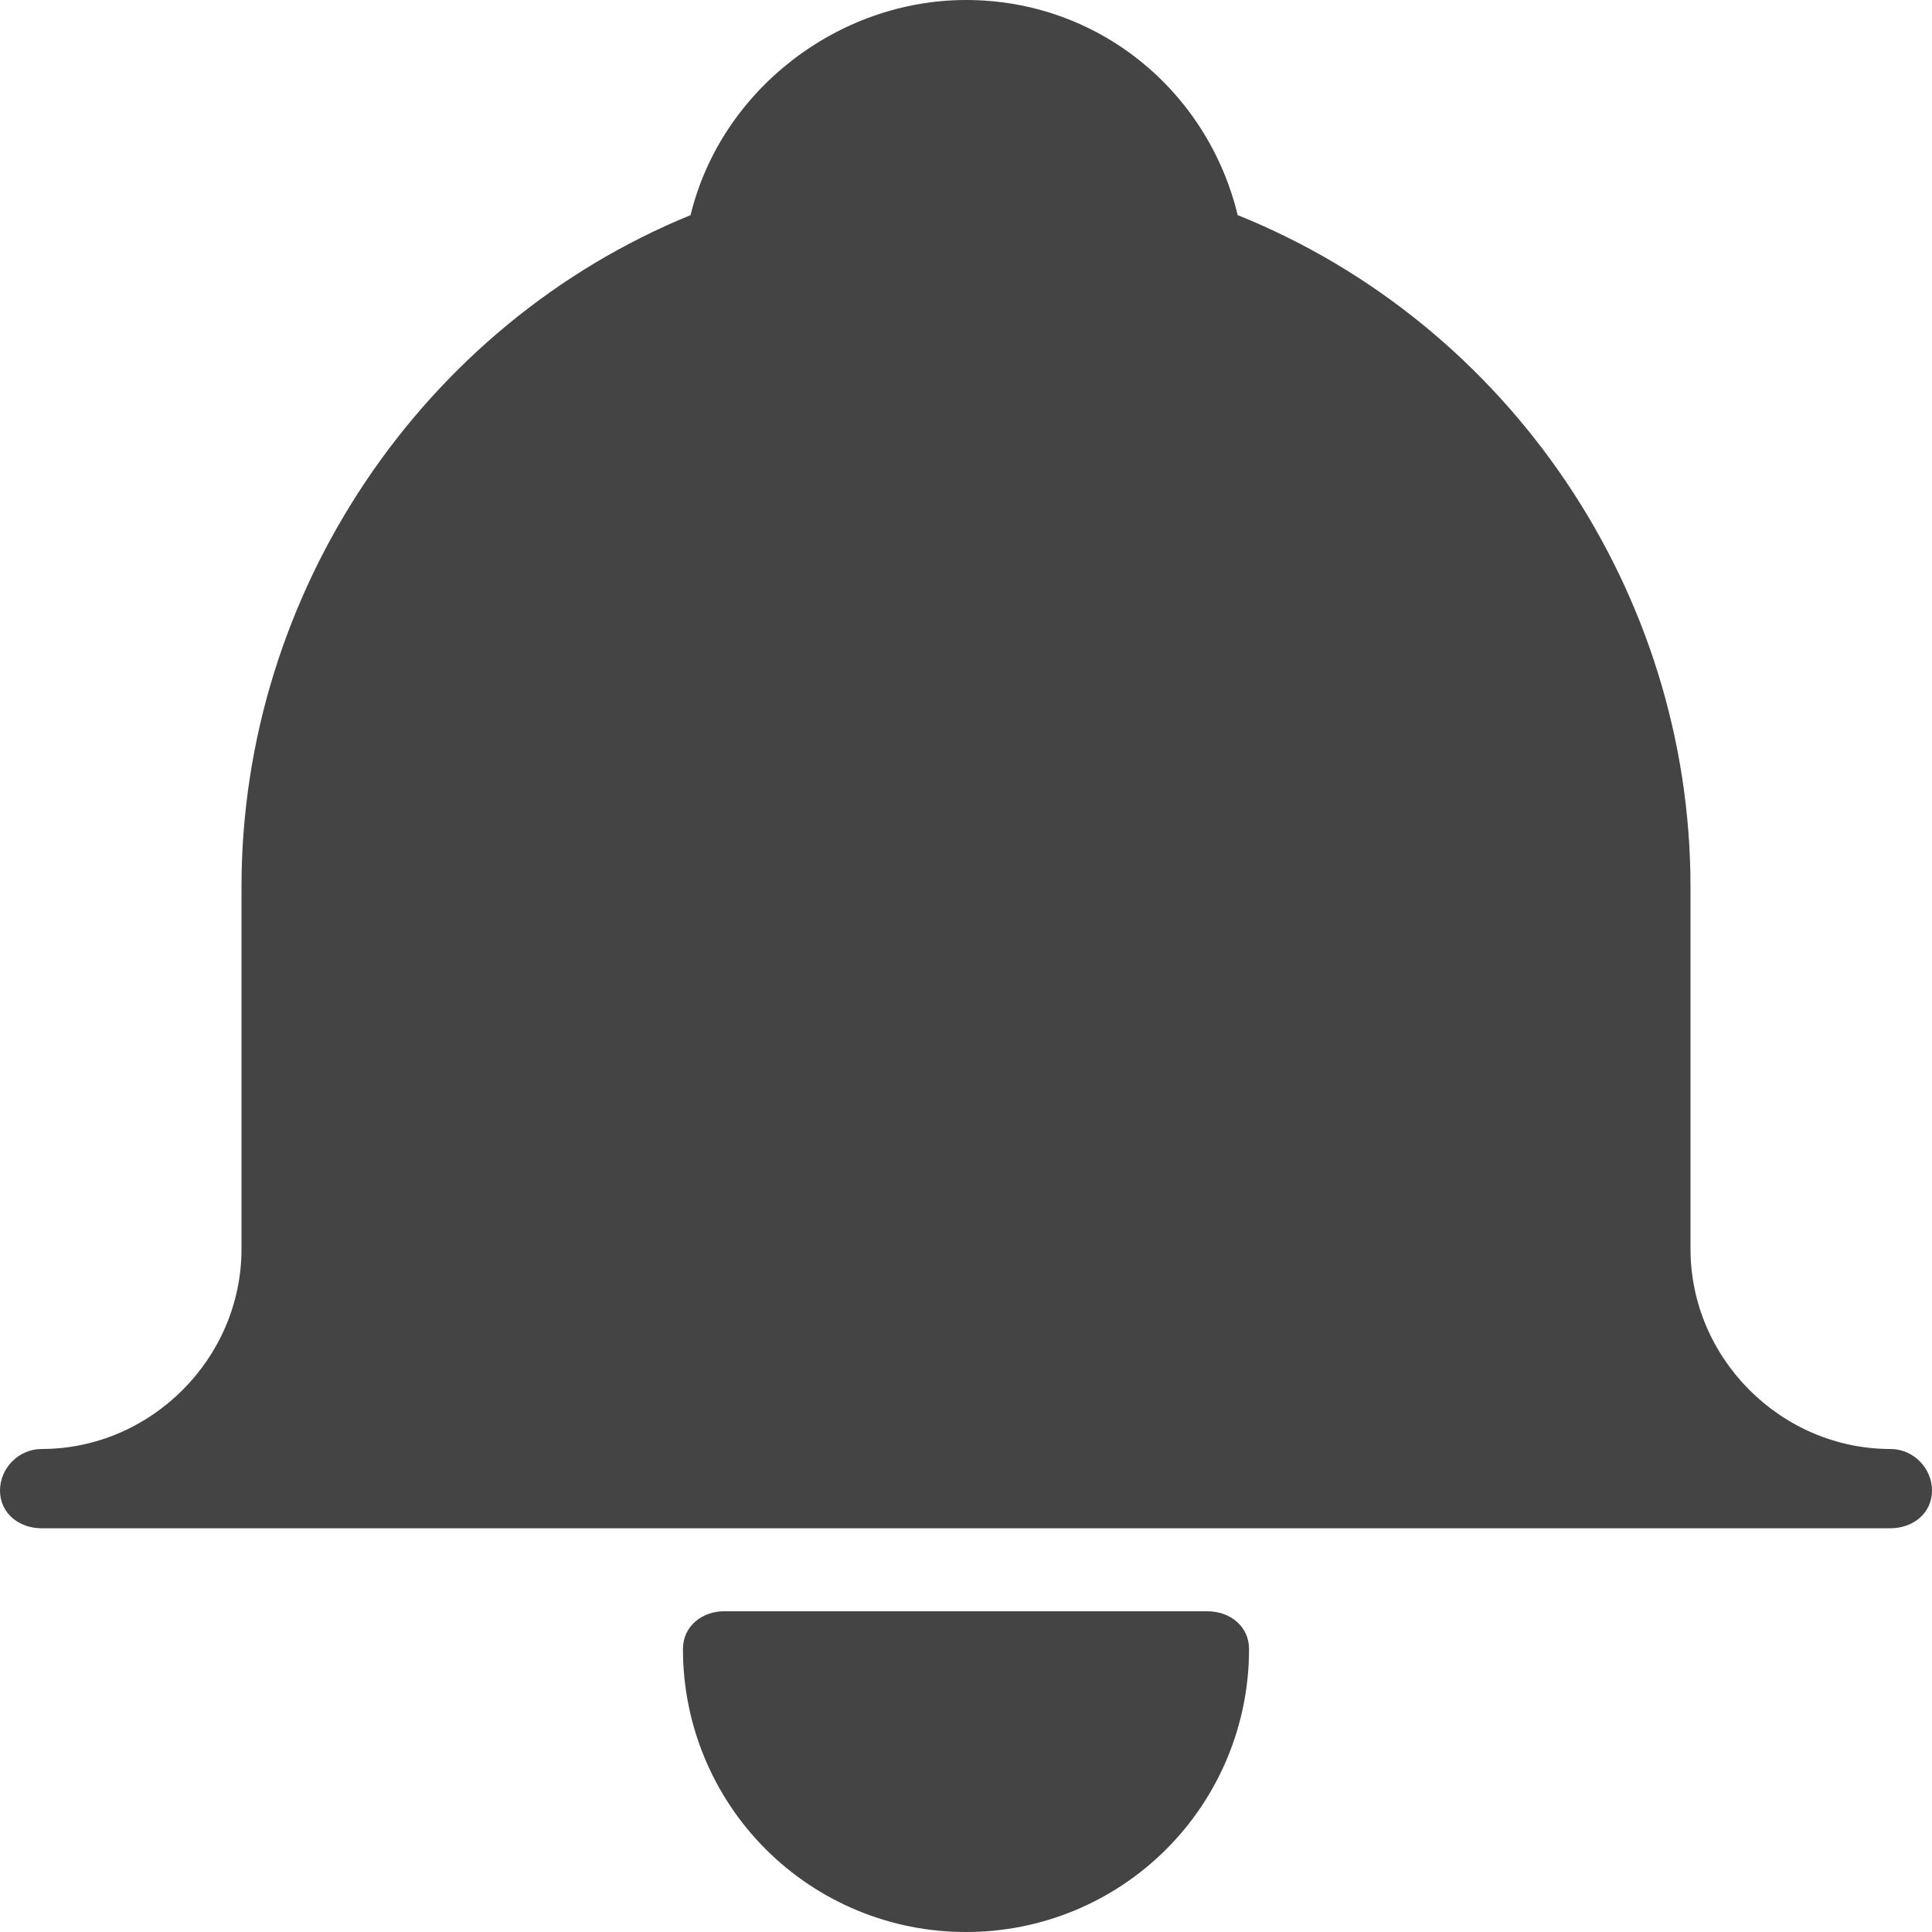
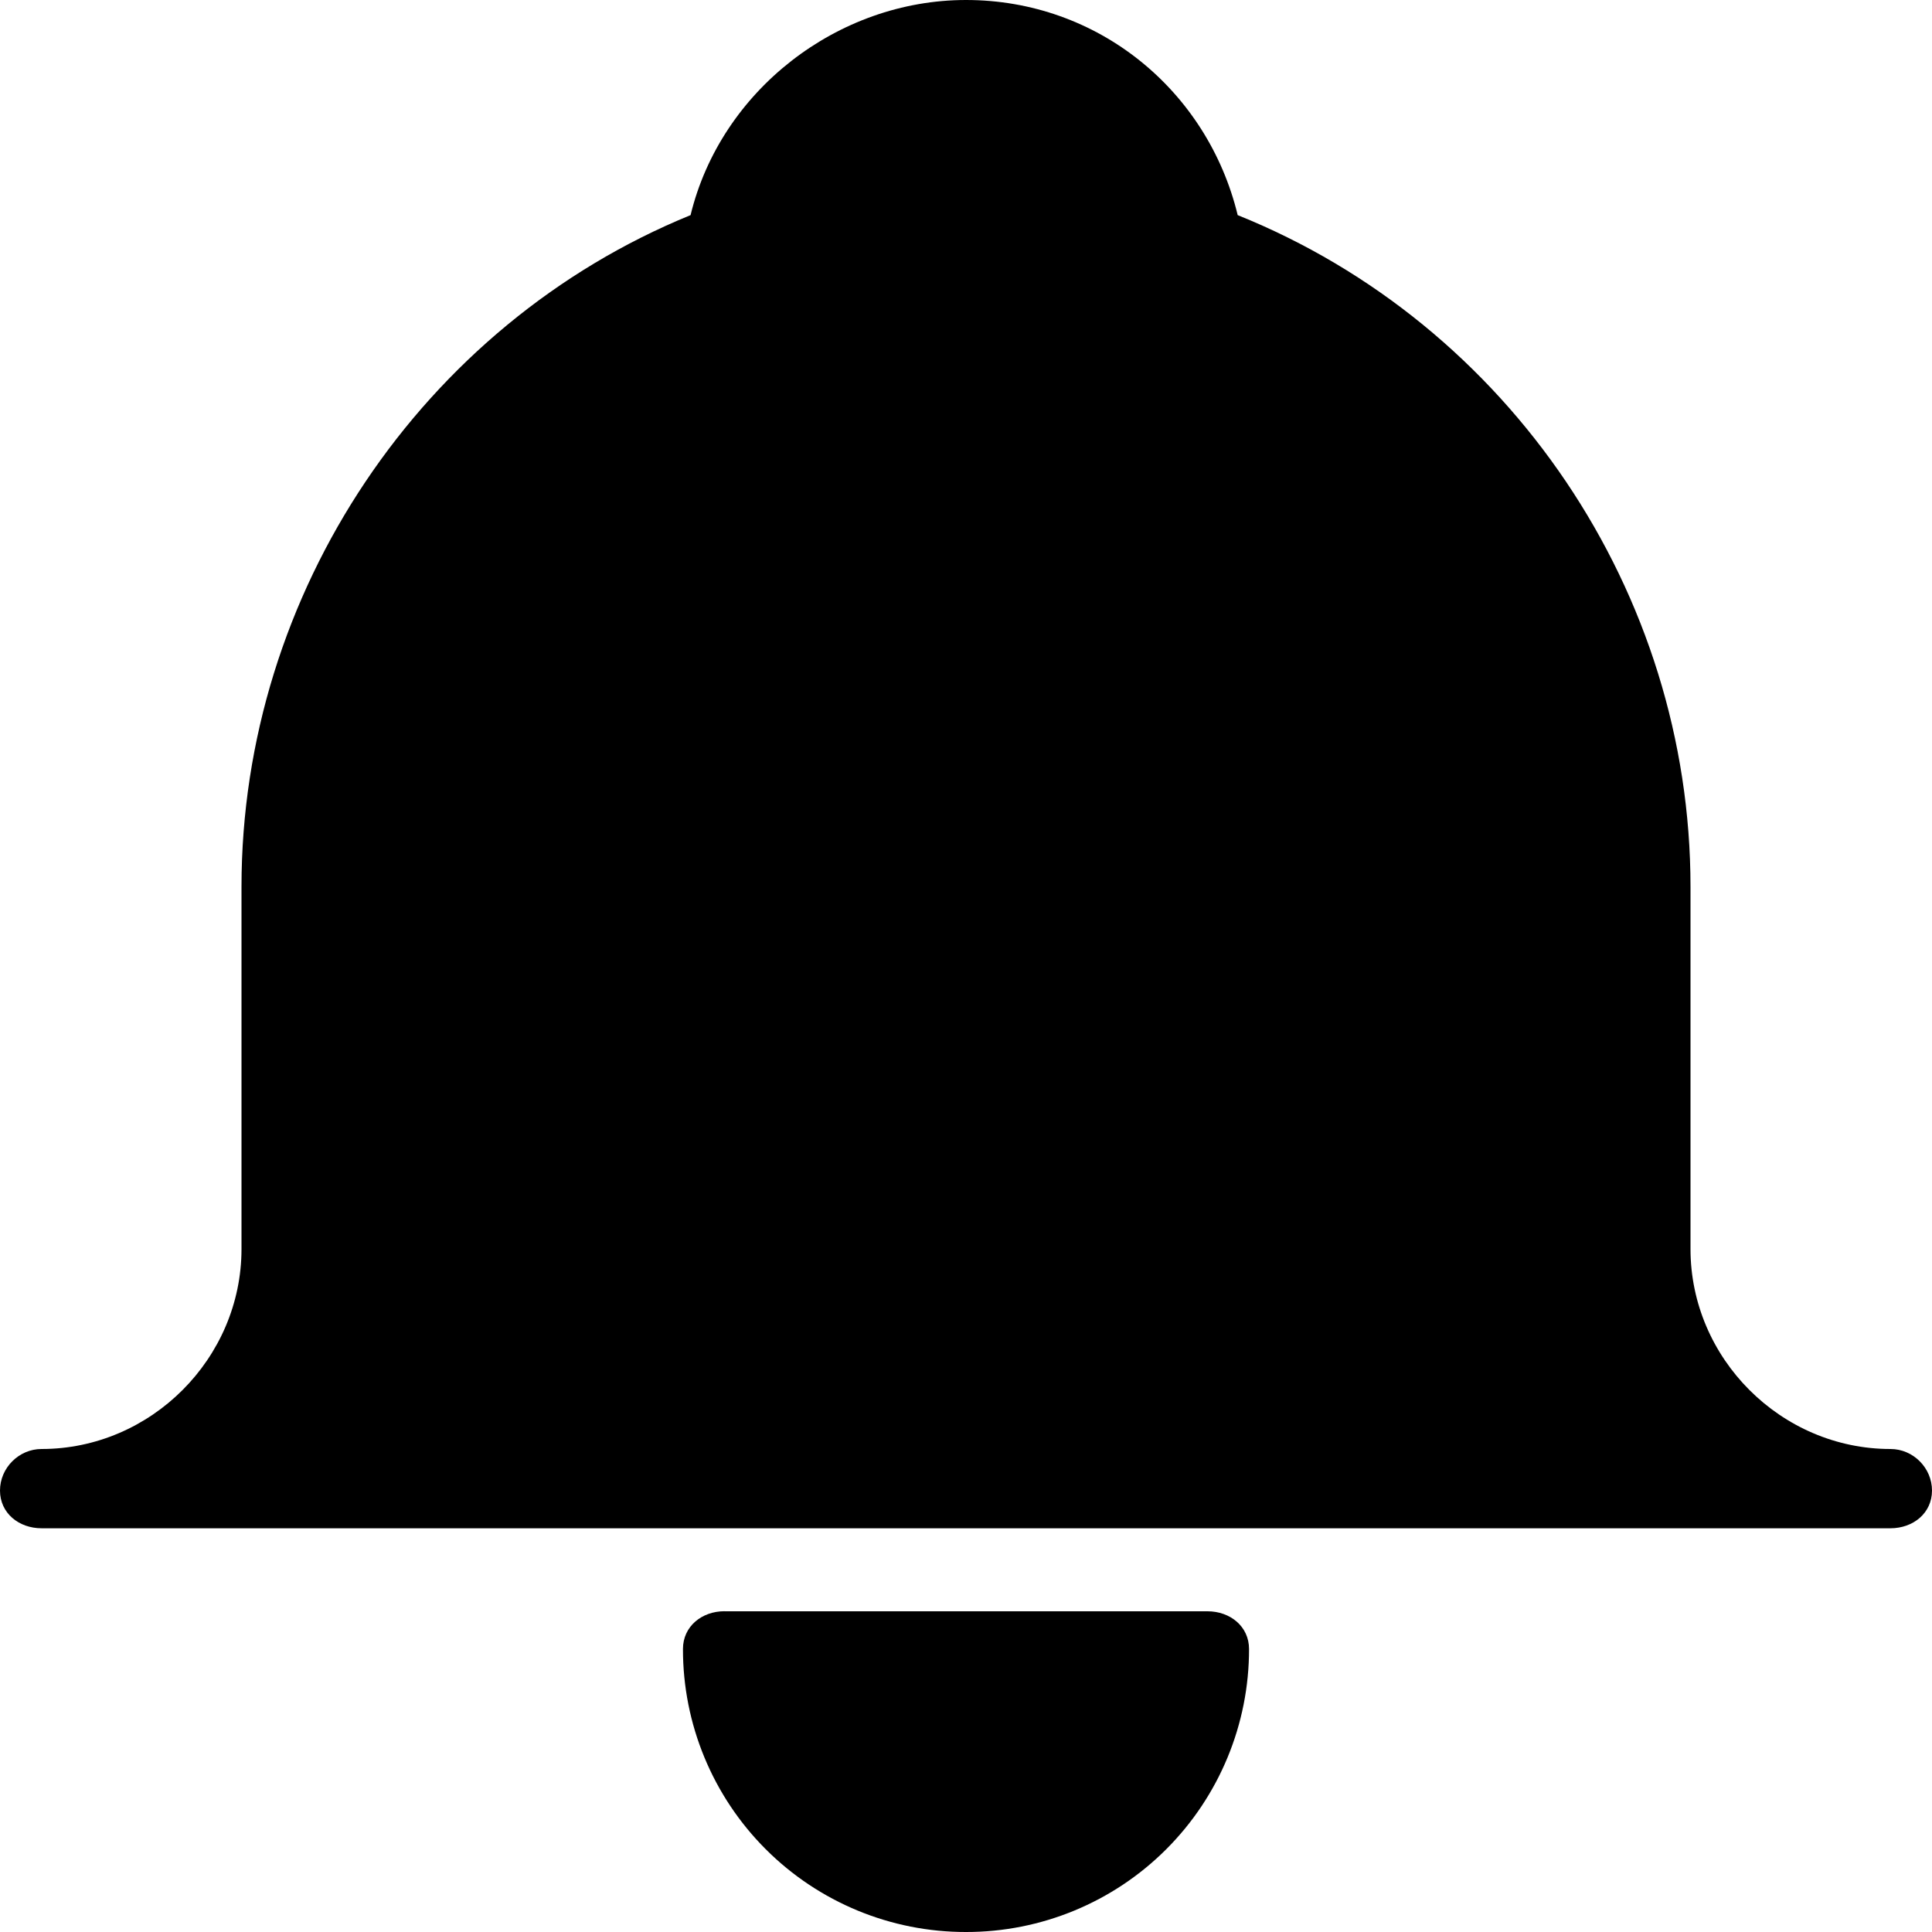
<svg xmlns="http://www.w3.org/2000/svg" width="32" height="32" viewBox="0 0 32 32">
-   <g class="nc-icon-wrapper" fill="#444444">
+   <g class="nc-icon-wrapper" fill="#000000">
    <path d="M31.313 25.313H.688c-.375 0-.688-.25-.688-.625S.313 24 .688 24C2.5 24 4 22.5 4 20.687v-6c0-4.874 3-9.312 7.438-11.124C11.938 1.5 13.874 0 16 0c2.188 0 4 1.5 4.5 3.563C25 5.375 28 9.813 28 14.687v6C28 22.5 29.5 24 31.313 24c.375 0 .687.313.687.688 0 .375-.313.625-.688.625zM12 26.688h8c.375 0 .688.25.688.625A4.681 4.681 0 0 1 16 32a4.681 4.681 0 0 1-4.688-4.688c0-.375.313-.625.688-.625z" />
  </g>
</svg>
